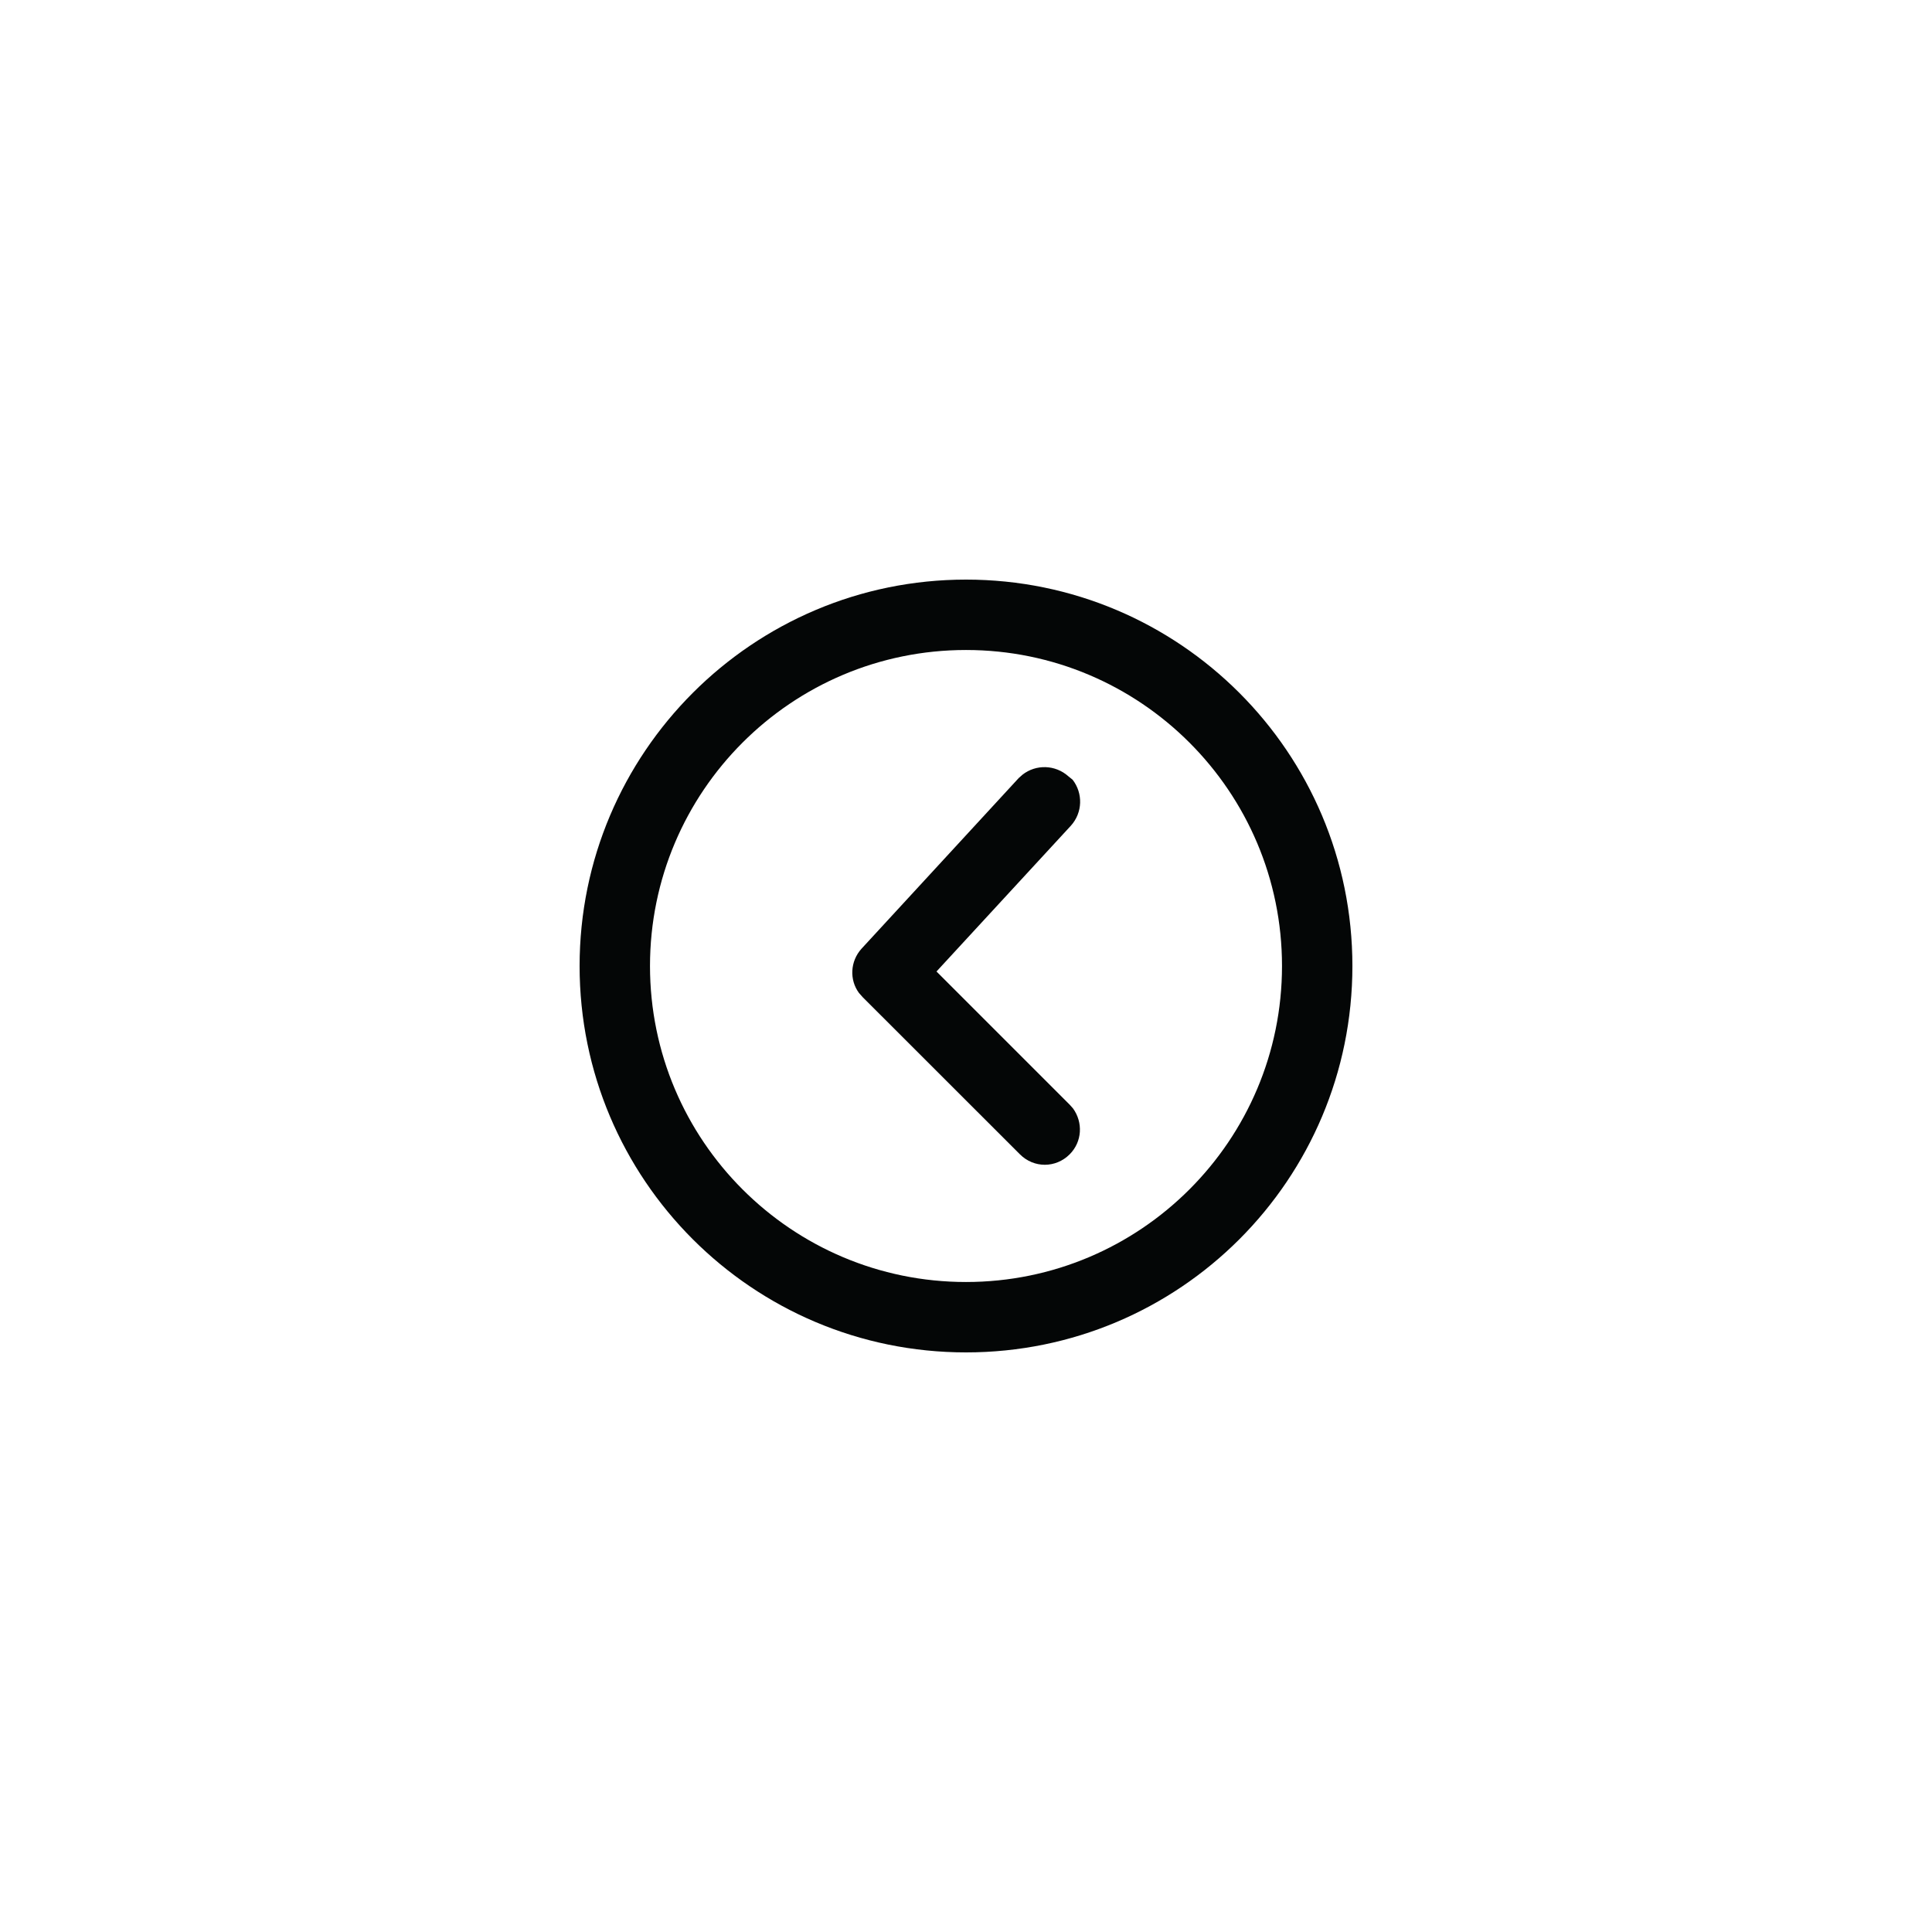
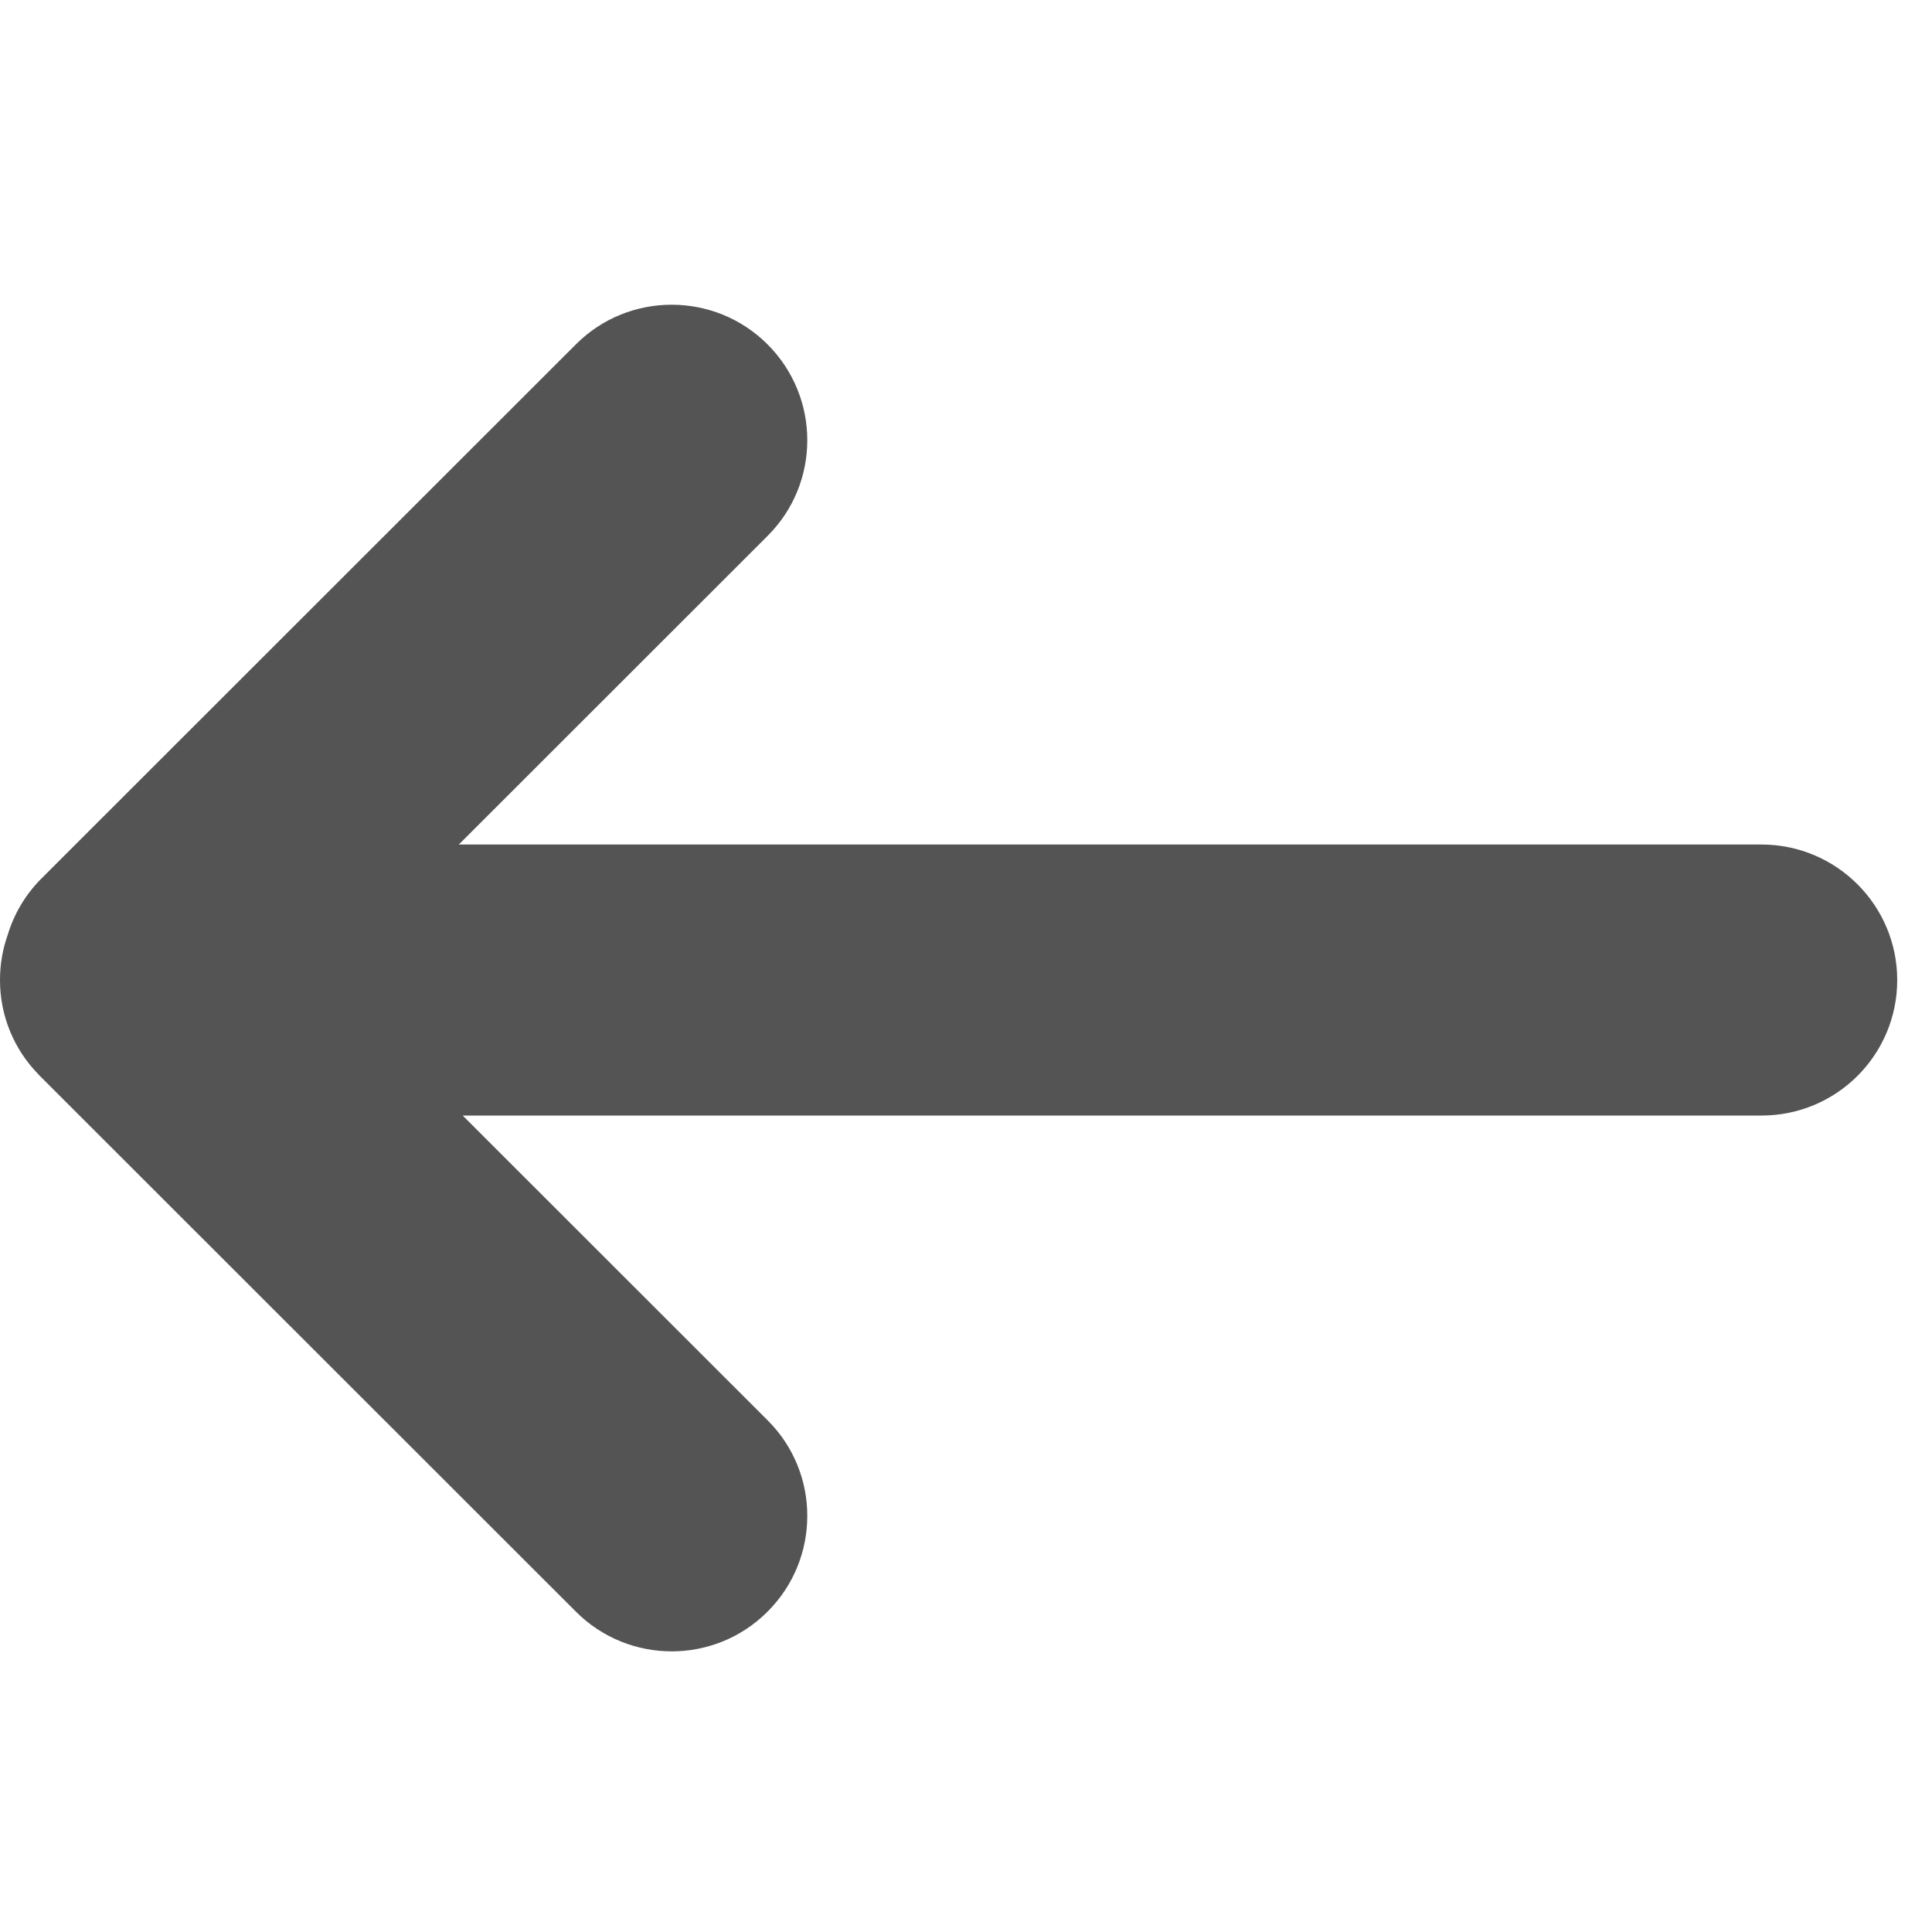
<svg xmlns="http://www.w3.org/2000/svg" width="500" zoomAndPan="magnify" viewBox="0 0 375 375" height="500" preserveAspectRatio="xMidYMid meet" version="1.0">
  <defs>
-     <clipPath id="07249e940b">
-       <path d="M 112.5 112.5 L 262.5 112.5 L 262.5 262.5 L 112.5 262.5 Z M 112.5 112.5 " clip-rule="nonzero" />
+     <clipPath id="9220dd606e">
+       <path d="M 0 59 L 368.25 59 L 368.25 321 L 0 321 Z M 0 59 " clip-rule="nonzero" />
    </clipPath>
  </defs>
-   <g clip-path="url(#07249e940b)">
-     <path fill="#040606" d="M 187.5 126.164 C 153.637 126.164 126.164 153.637 126.164 187.5 C 126.164 221.363 153.637 248.836 187.5 248.836 C 221.363 248.836 248.836 221.363 248.836 187.5 C 248.836 153.637 221.363 126.164 187.5 126.164 Z M 187.5 112.5 C 228.887 112.5 262.5 146.031 262.5 187.5 C 262.5 228.969 228.969 262.5 187.5 262.5 C 146.031 262.5 112.5 228.887 112.5 187.5 C 112.5 146.113 146.113 112.5 187.5 112.5 " fill-opacity="1" fill-rule="nonzero" />
+   <g clip-path="url(#9220dd606e)">
+     <path fill="#545454" d="M 89.809 216.527 L 149.012 275.699 C 159.277 285.926 159.246 302.59 148.98 312.816 C 138.715 323.109 122.043 323.078 111.809 312.848 L 8.043 209.141 C 7.812 208.914 7.551 208.652 7.324 208.391 C 2.777 203.684 0 197.281 0 190.223 C 0 187.152 0.523 184.18 1.504 181.434 C 2.715 177.445 4.871 173.691 8.043 170.52 L 111.809 66.812 C 122.043 56.586 138.715 56.586 148.98 66.844 C 159.246 77.105 159.277 93.734 149.012 103.996 L 89.055 163.922 L 341.898 163.922 C 356.48 163.922 368.25 175.75 368.25 190.223 C 368.25 204.73 356.512 216.527 341.898 216.527 L 89.809 216.527 " fill-opacity="1" fill-rule="nonzero" />
  </g>
-   <path fill="#040606" d="M 207.383 150.691 C 204.84 148.402 201.07 148.32 198.461 150.371 L 197.727 151.023 L 167.219 184.145 C 165.008 186.594 164.848 190.191 166.727 192.734 L 167.457 193.559 L 197.969 224.055 C 200.672 226.758 204.918 226.758 207.621 224.055 C 210.07 221.605 210.23 217.848 208.273 215.145 L 207.621 214.414 L 181.773 188.566 L 207.859 160.266 C 210.152 157.723 210.23 153.969 208.195 151.344 L 207.383 150.691 " fill-opacity="1" fill-rule="nonzero" />
</svg>
